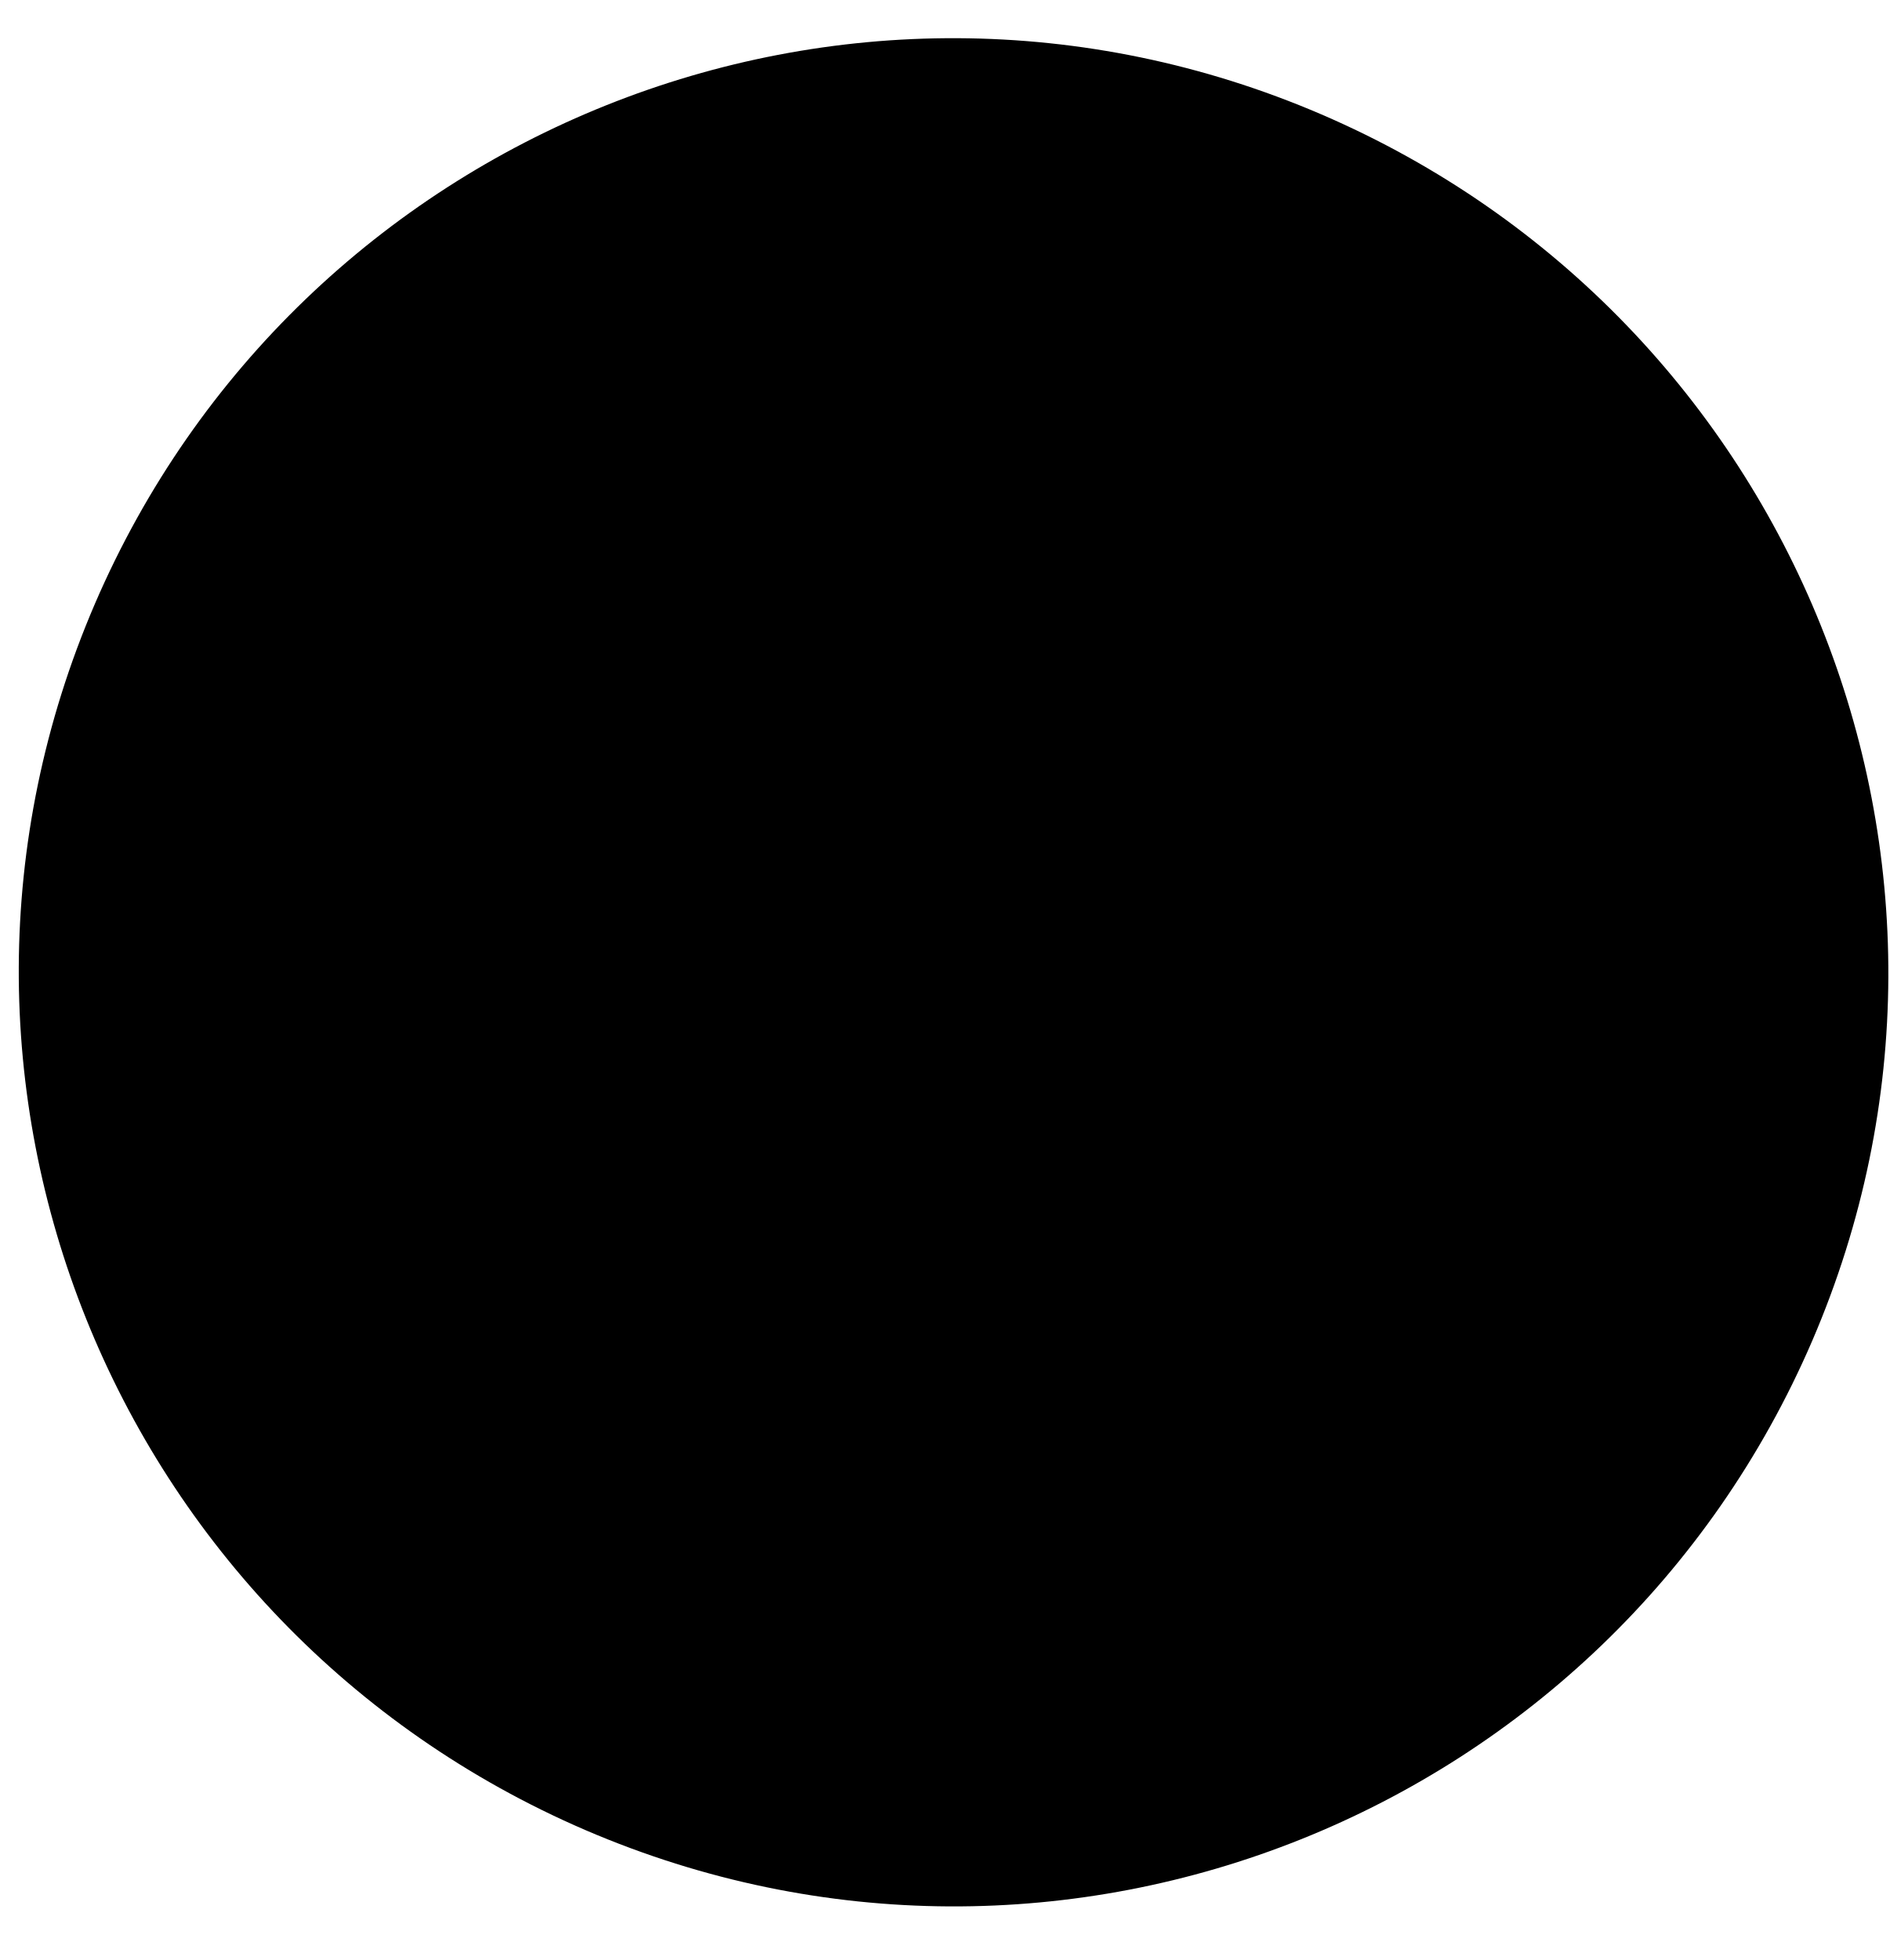
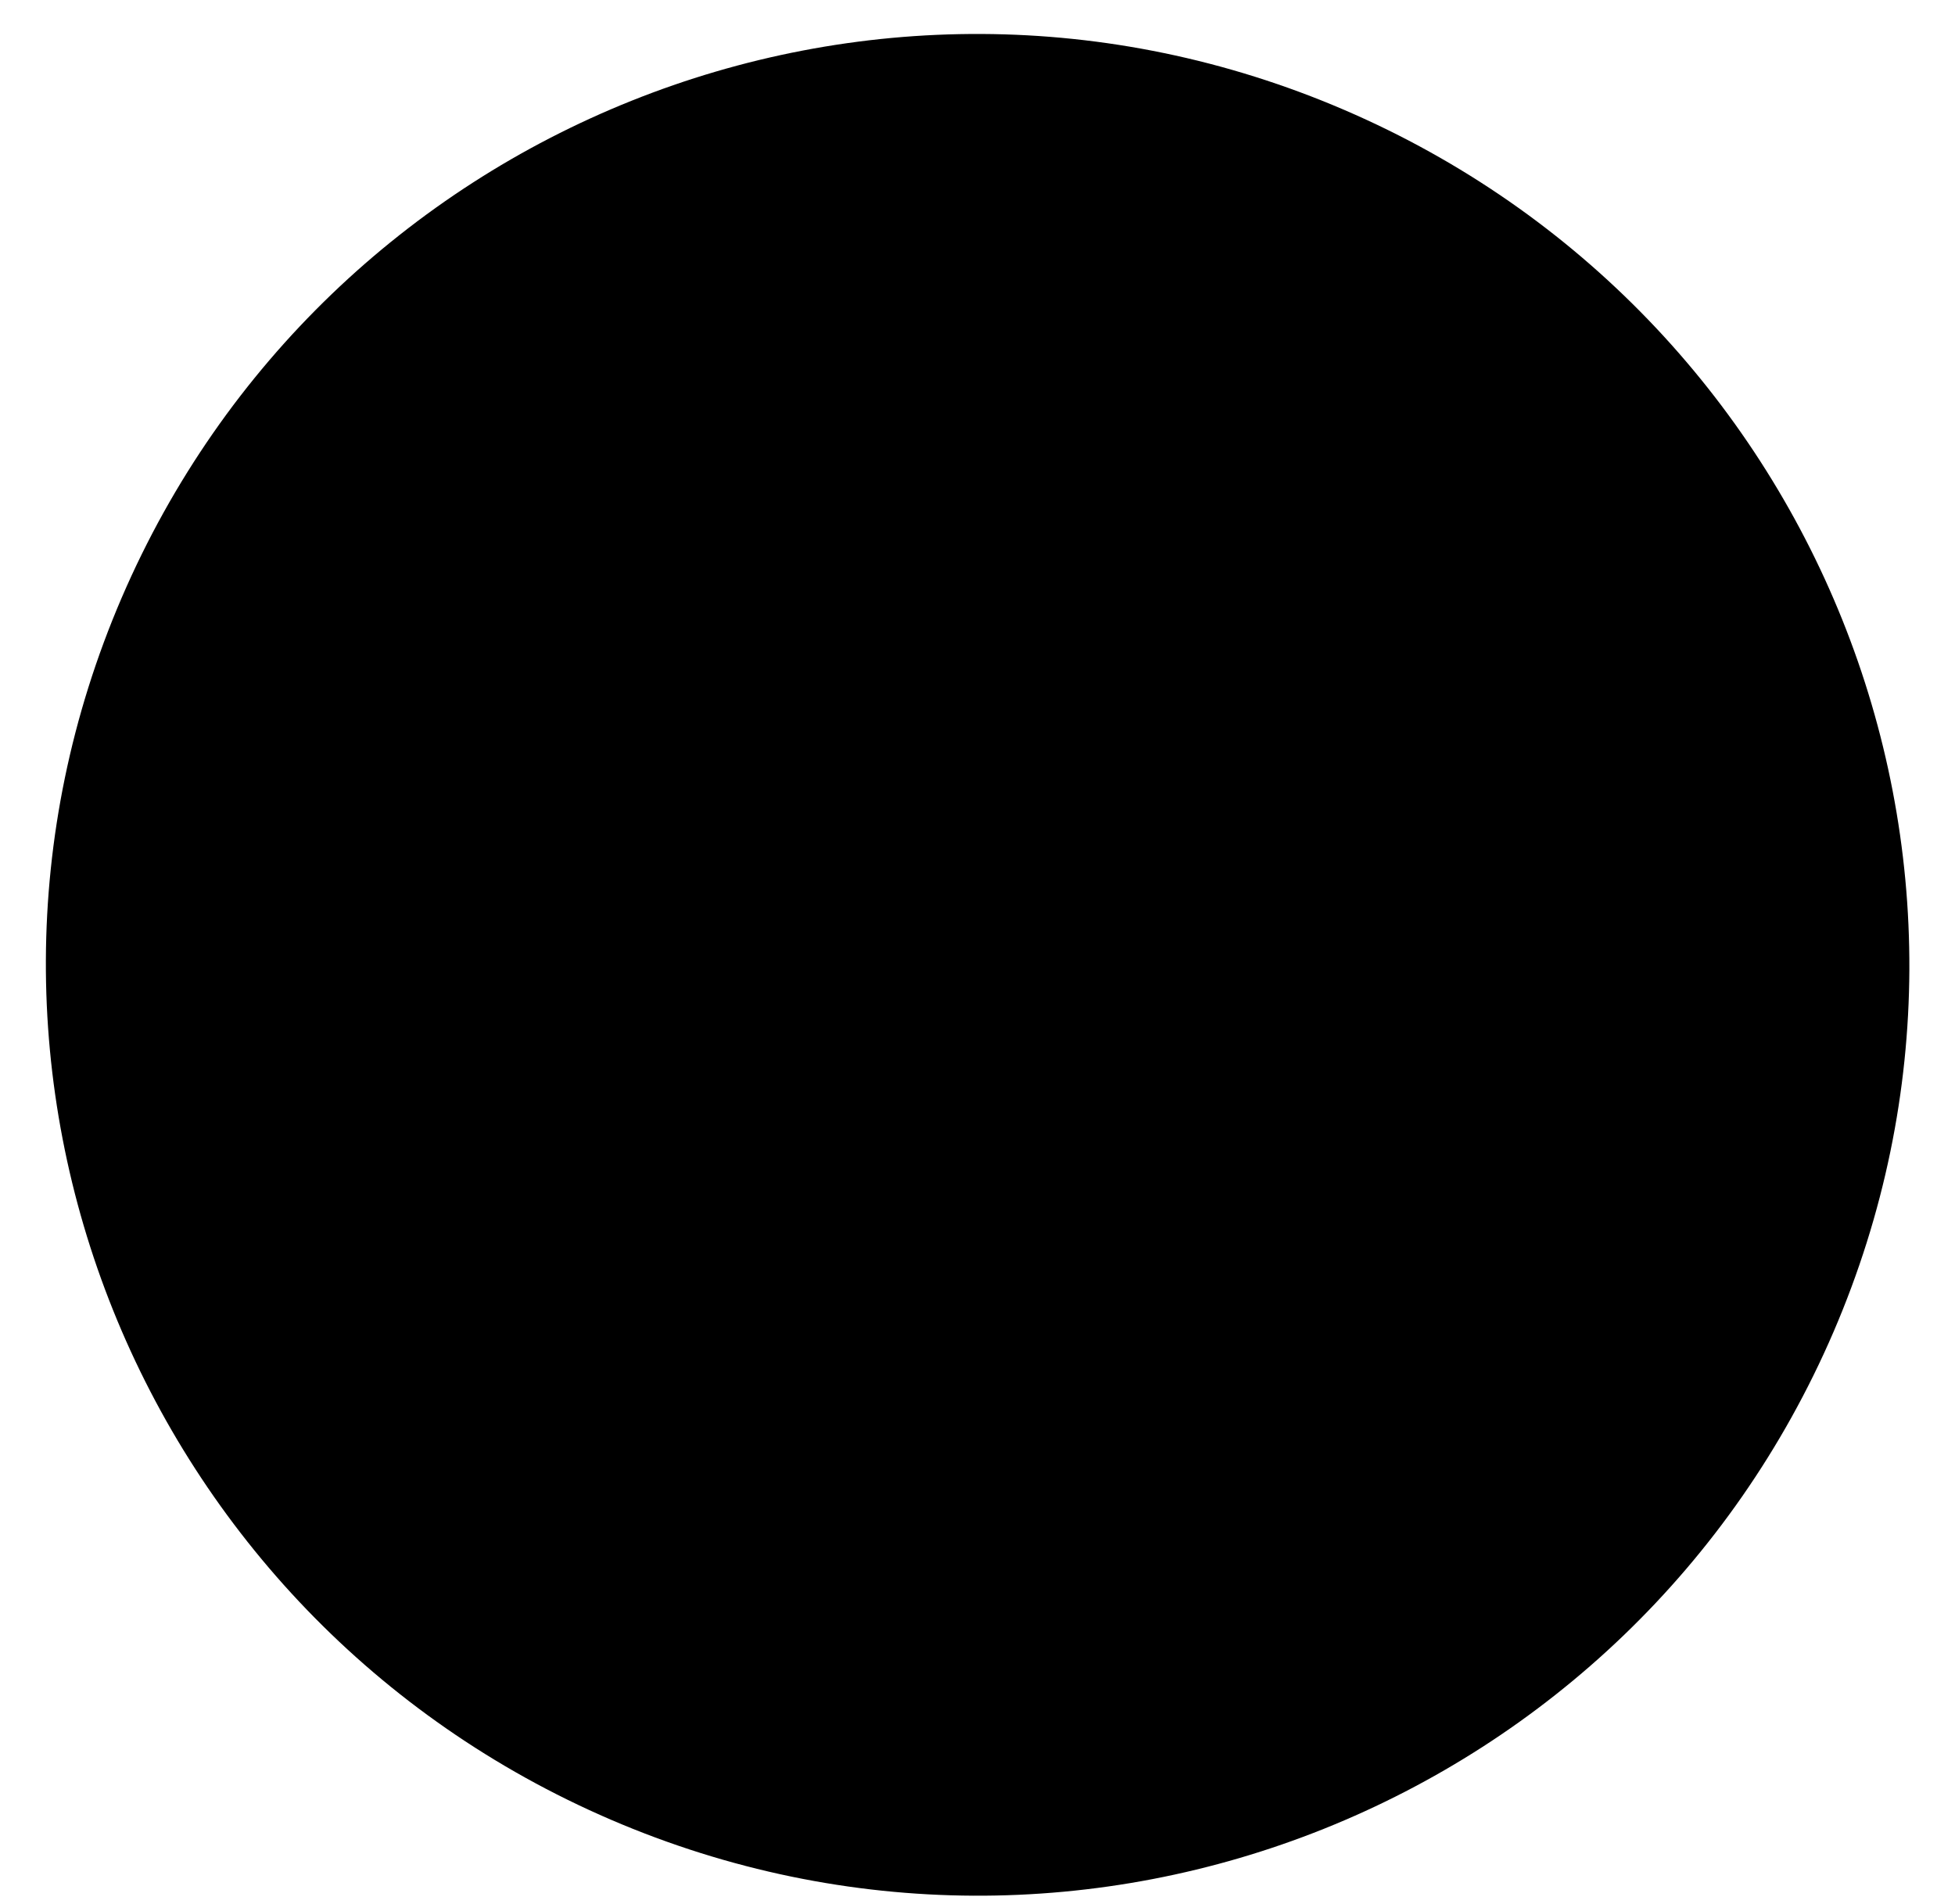
- <svg xmlns="http://www.w3.org/2000/svg" width="27" height="28" viewBox="0 0 27 28" fill="none">
+ <svg xmlns="http://www.w3.org/2000/svg" width="38" height="37" viewBox="0 0 38 37" fill="none">
  <g style="mix-blend-mode:multiply">
-     <path d="M8.366 26.145C1.608 23.235 -1.565 15.416 1.355 8.628C4.262 1.878 12.086 -1.287 18.881 1.635C25.639 4.545 28.813 12.364 25.893 19.152C22.986 25.902 15.162 29.067 8.366 26.145Z" fill="black" />
+     <path d="M11.873 35.373C2.709 31.428 -1.594 20.824 2.365 11.62C6.307 2.467 16.917 -1.825 26.132 2.138C35.296 6.083 39.599 16.686 35.639 25.89C31.697 35.044 21.088 39.336 11.873 35.373Z" fill="black" />
  </g>
</svg>
